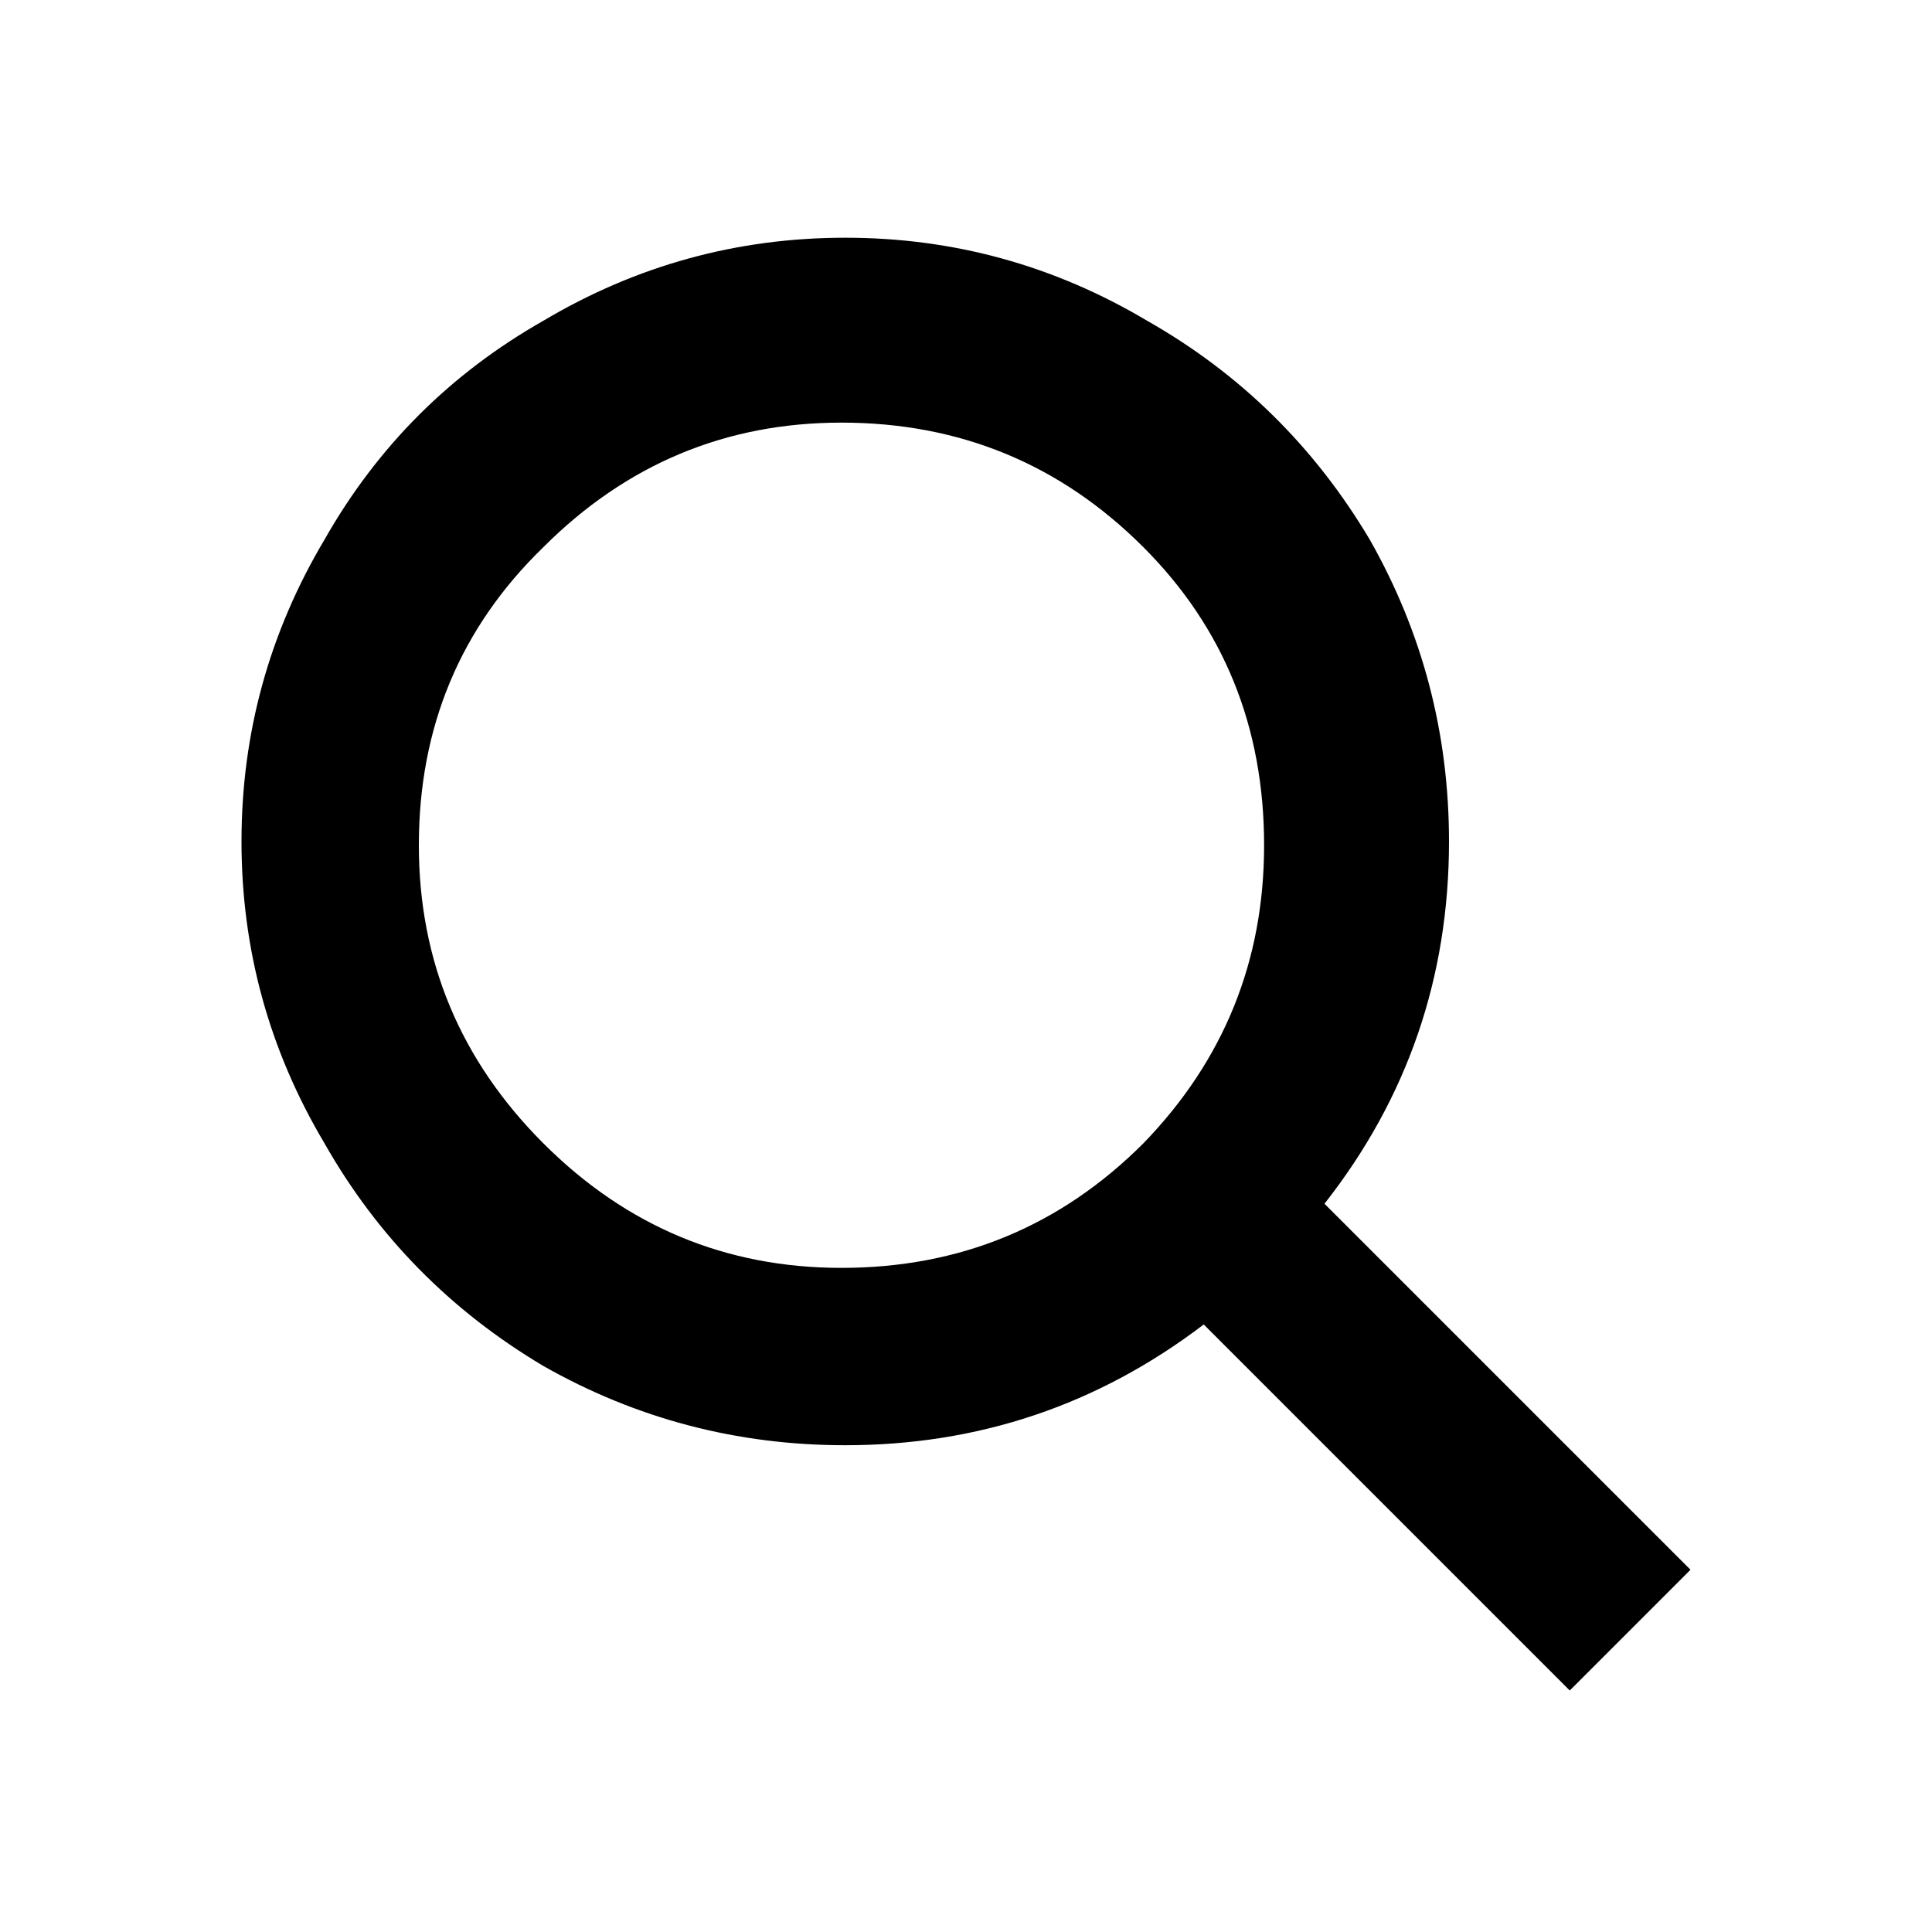
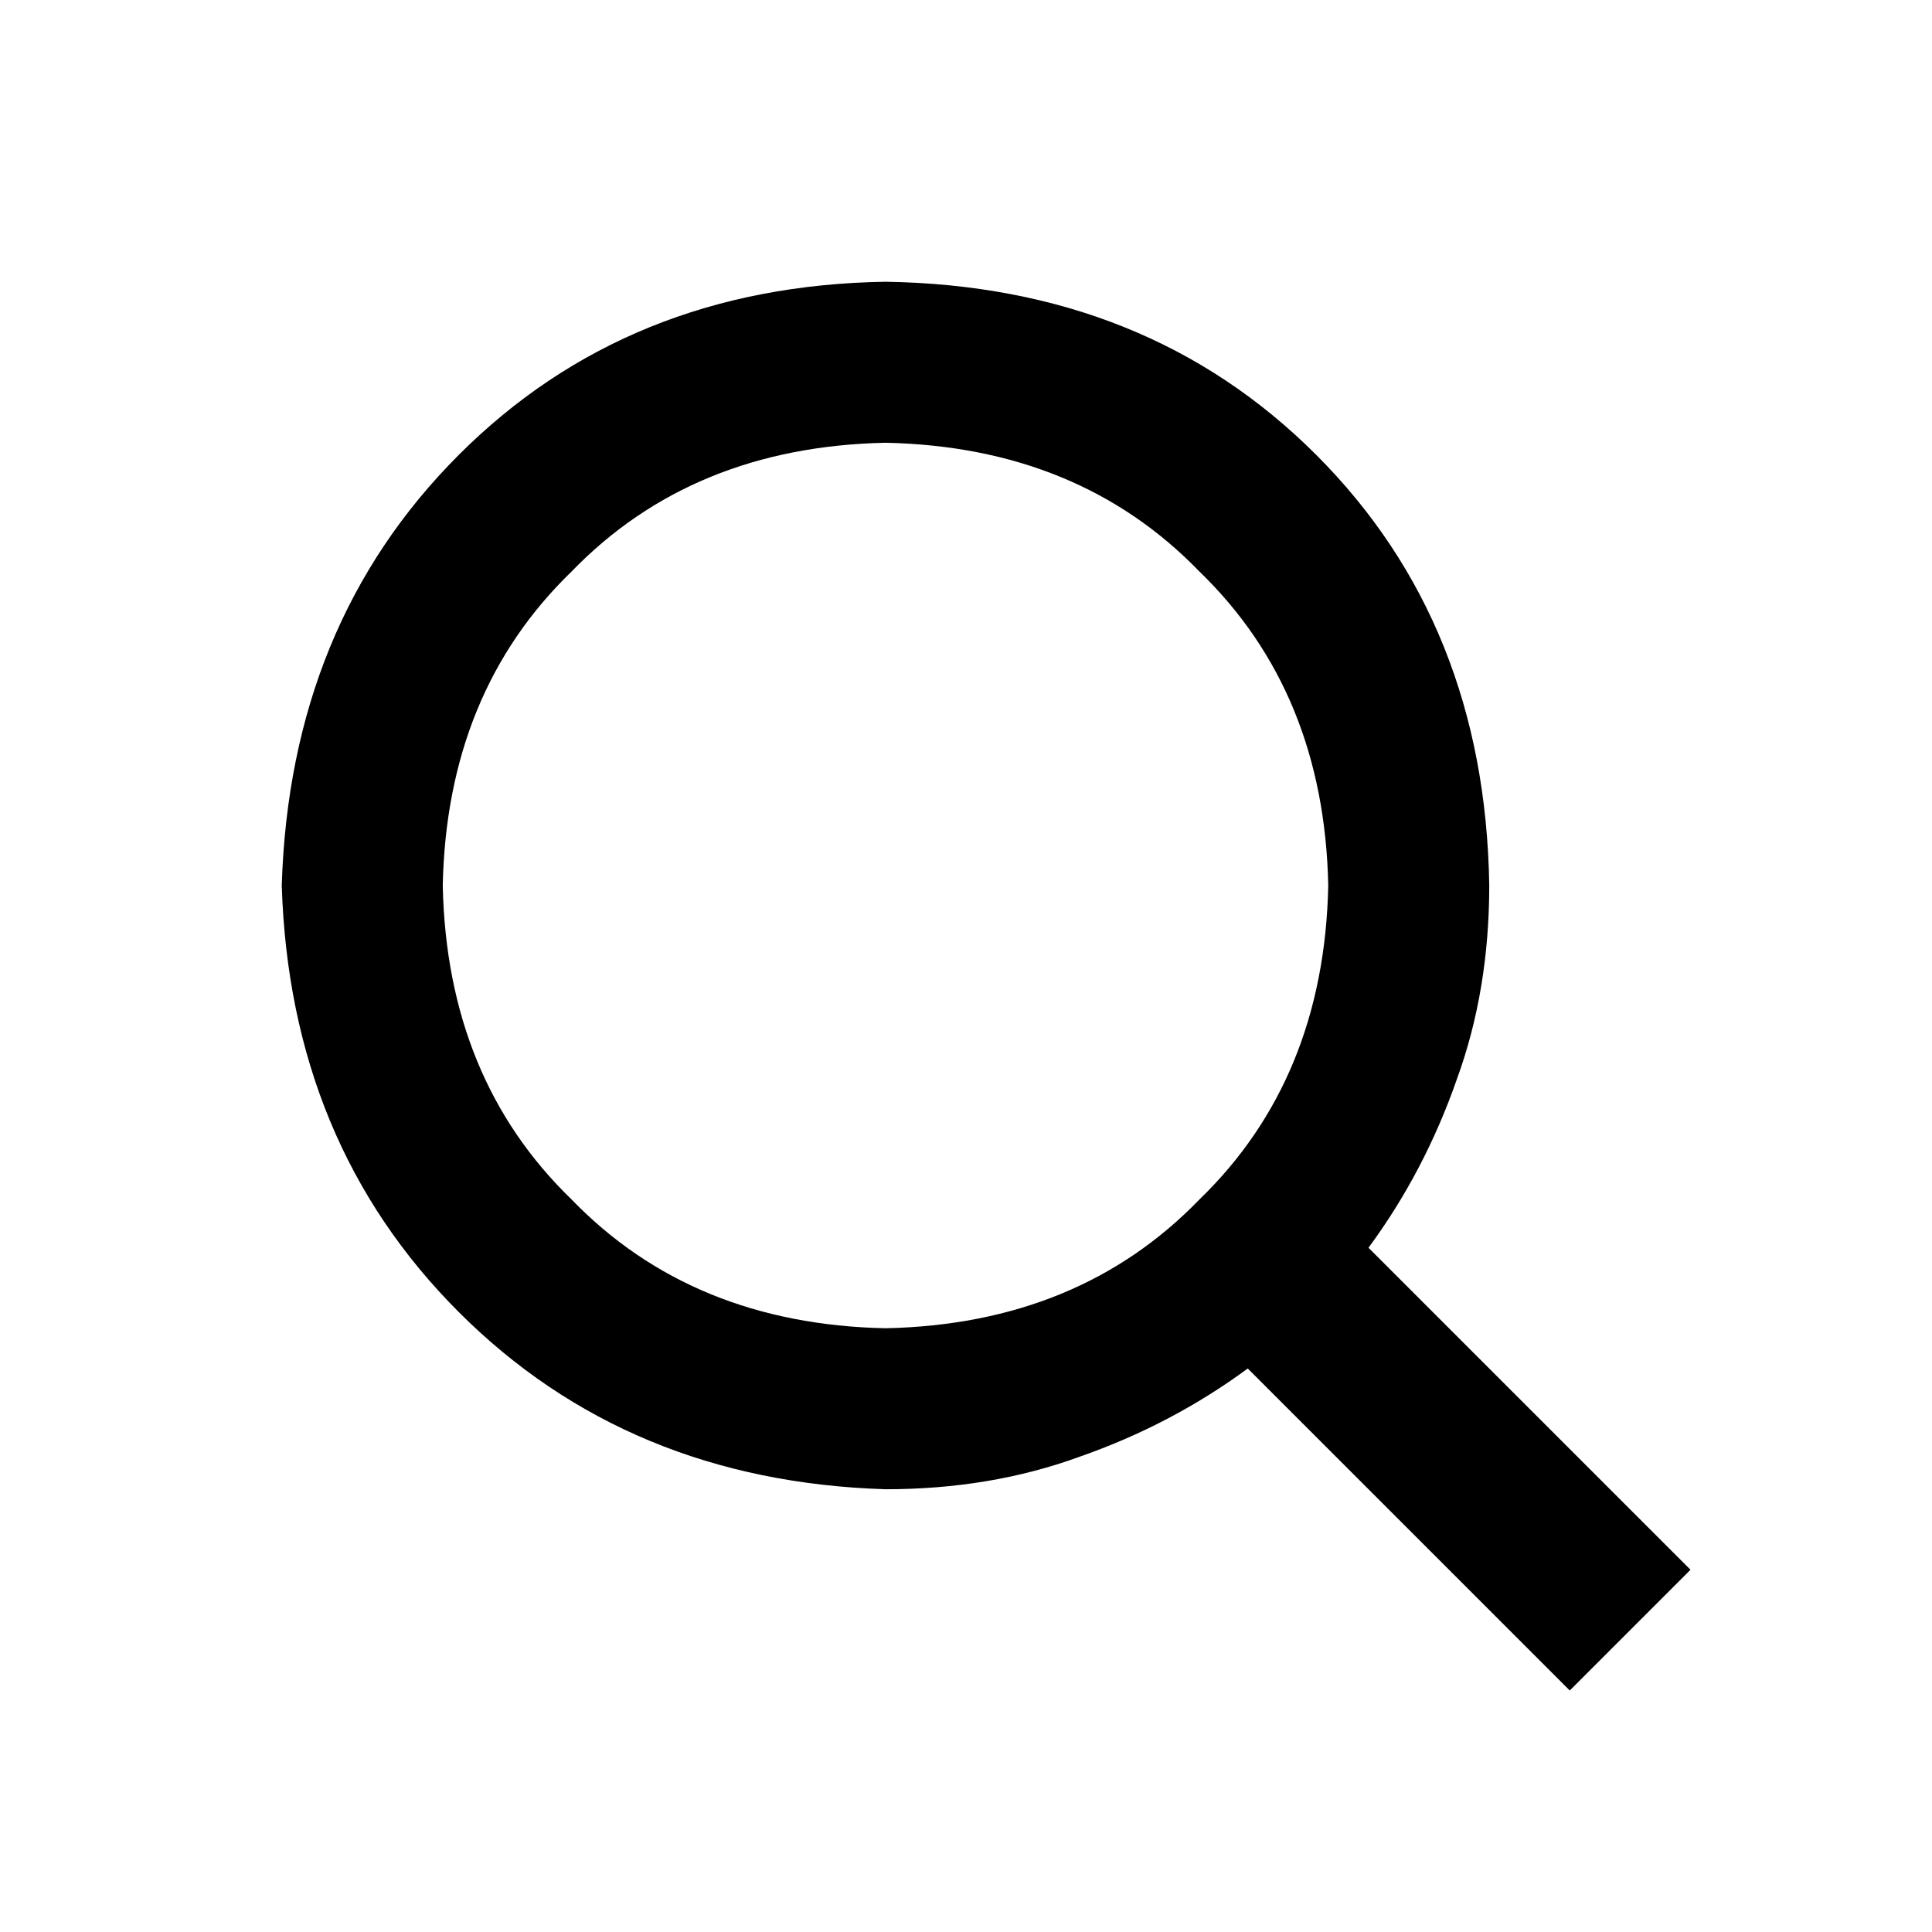
- <svg xmlns="http://www.w3.org/2000/svg" viewBox="0 0 512 512" fill="currentColor">
-   <path d="M416 448L319 351Q277 383 224 383 181 383 144 362 107 340 86 303 64 266 64 223 64 180 86 143 107 106 144 85 181 63 224 63 267 63 304 85 341 106 363 143 384 180 384 223 384 277 351 319L448 416 416 448ZM223 336Q270 336 303 303 335 270 335 224 335 177 303 145 270 112 223 112 177 112 144 145 111 177 111 224 111 270 144 303 177 336 223 336Z" />
+ <svg xmlns="http://www.w3.org/2000/svg" viewBox="0 0 480 480" fill="currentColor">
+   <path d="M220 370q26 0 48-8 23-8 42-22l80 80 30-30-80-80q14-19 22-42 8-22 8-48-1-65-43-107-42-42-107-43-64 1-106 43-42 42-44 107 2 64 44 106 42 42 106 44l0 0z m-110-150q1-48 32-78 30-31 78-32 48 1 78 32 31 30 32 78-1 48-32 78-30 31-78 32-48-1-78-32-31-30-32-78l0 0z" />
</svg>
